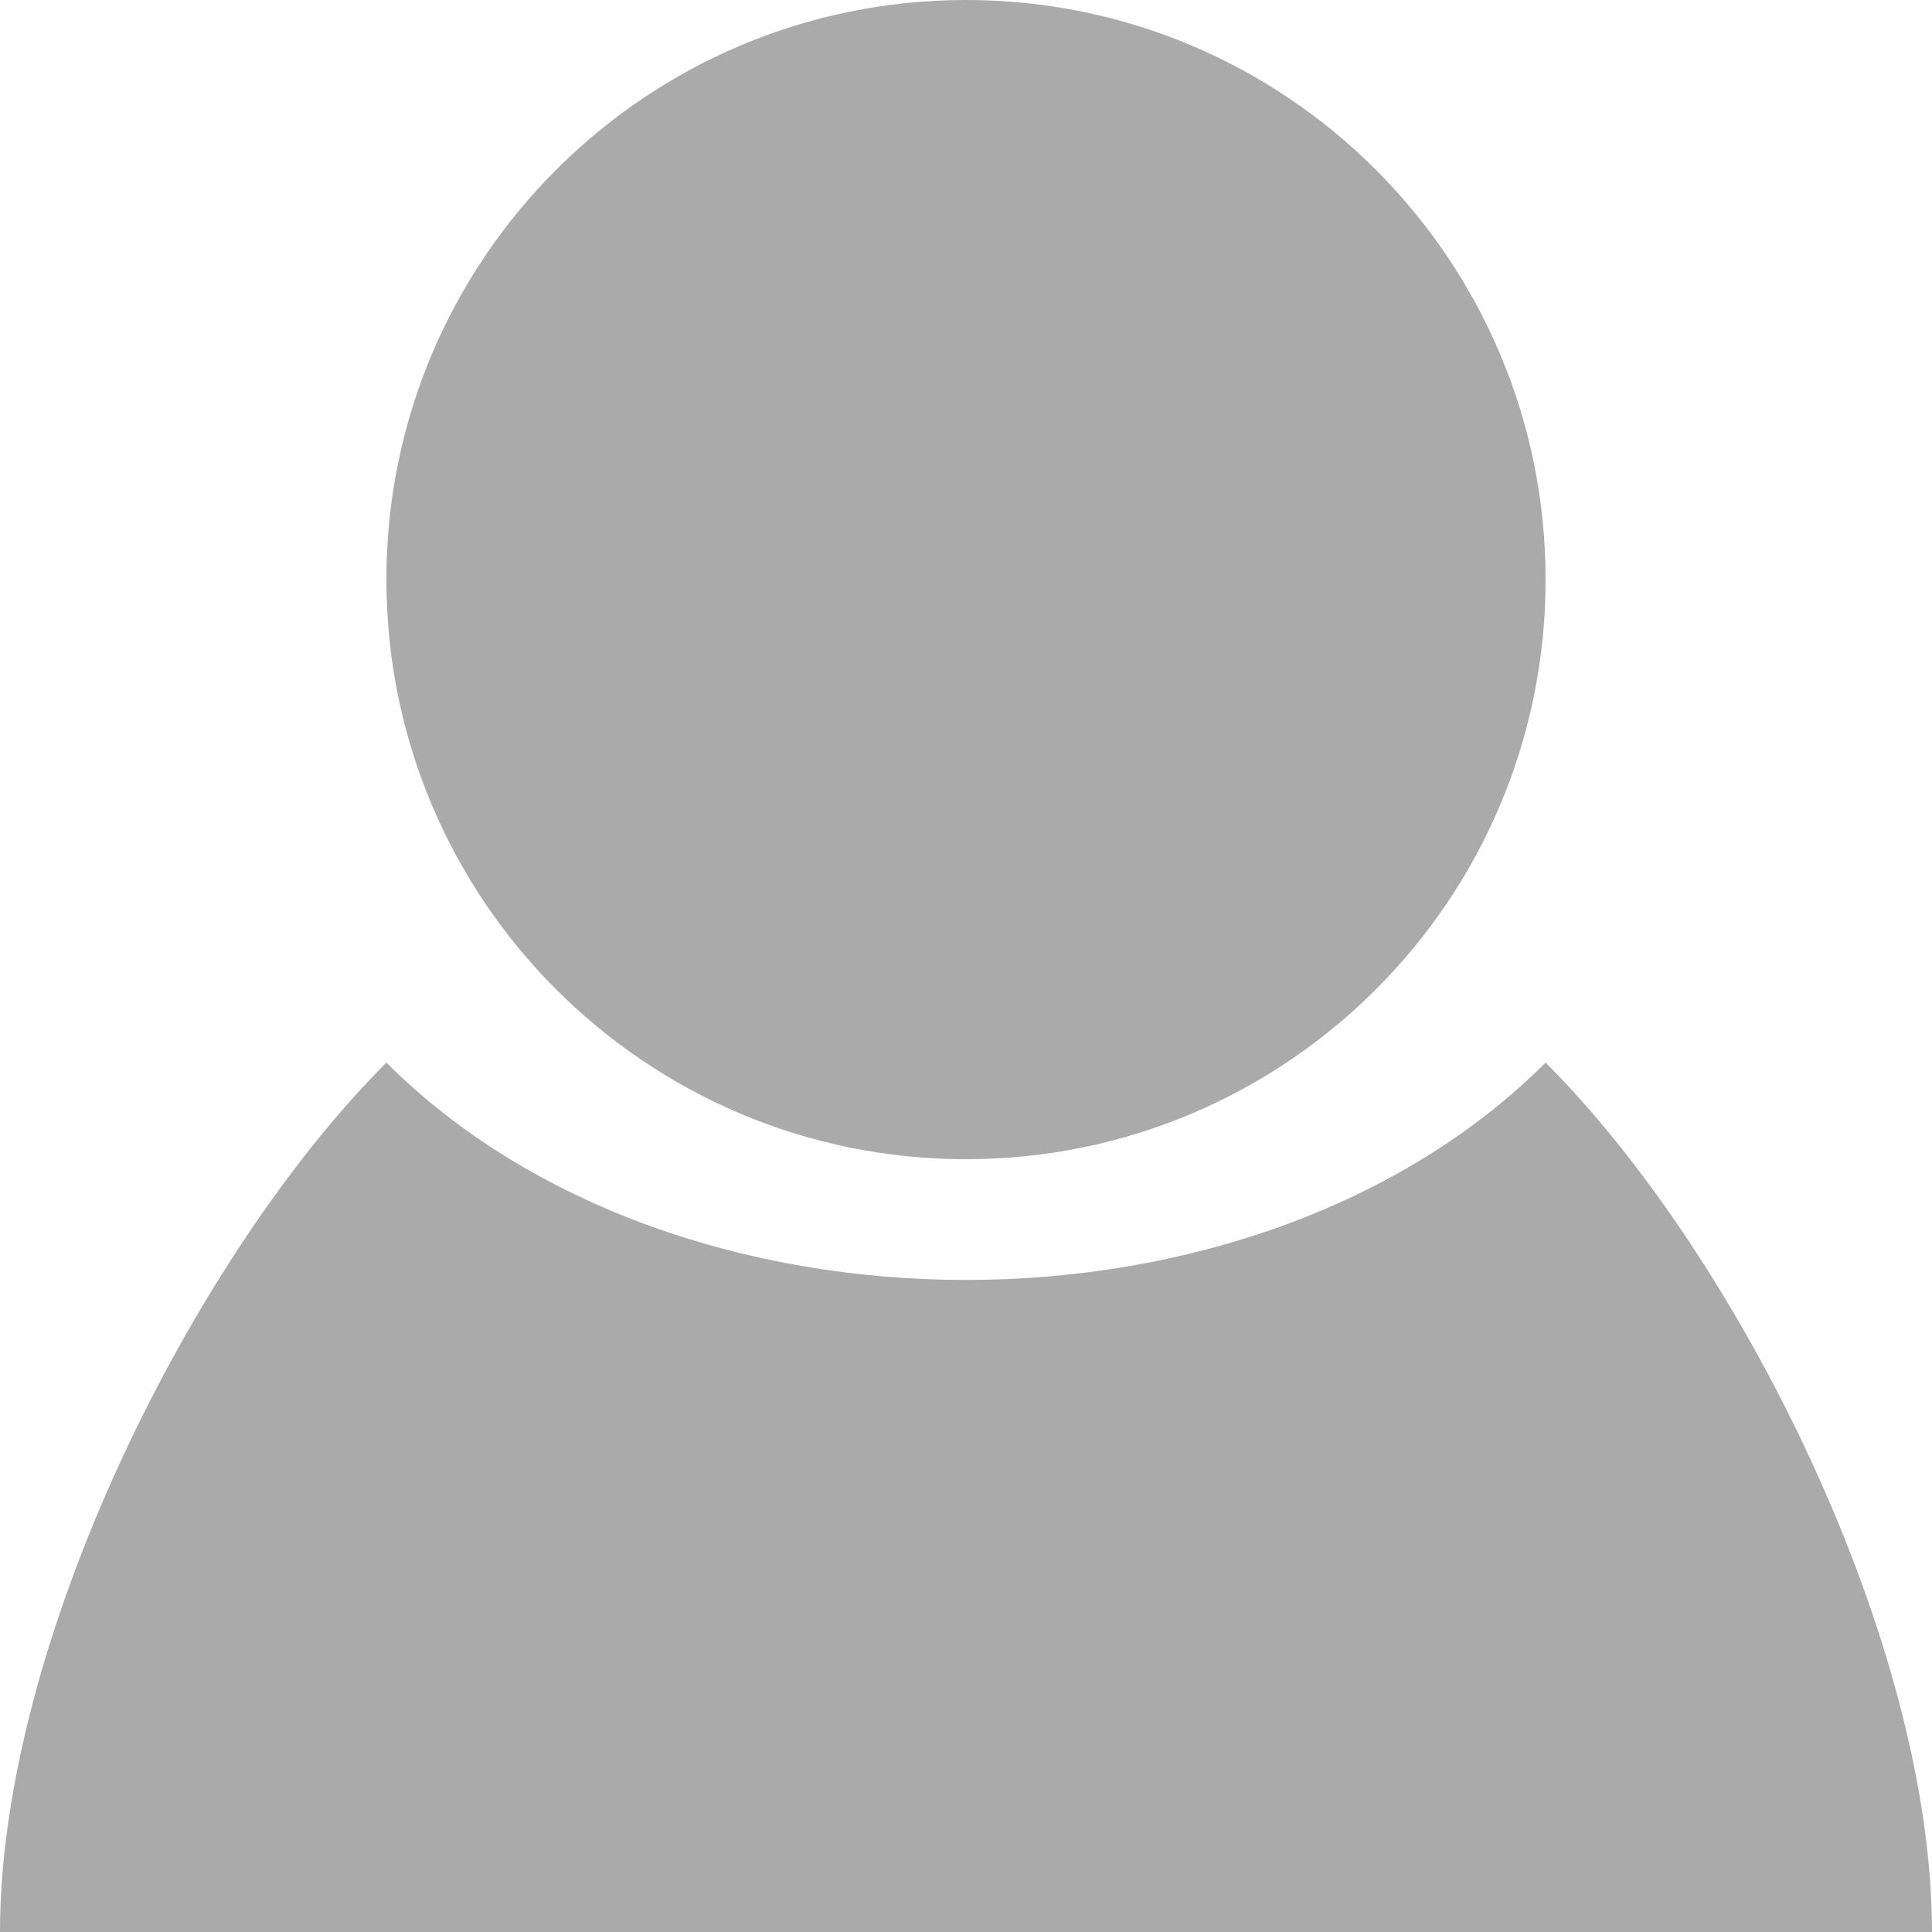
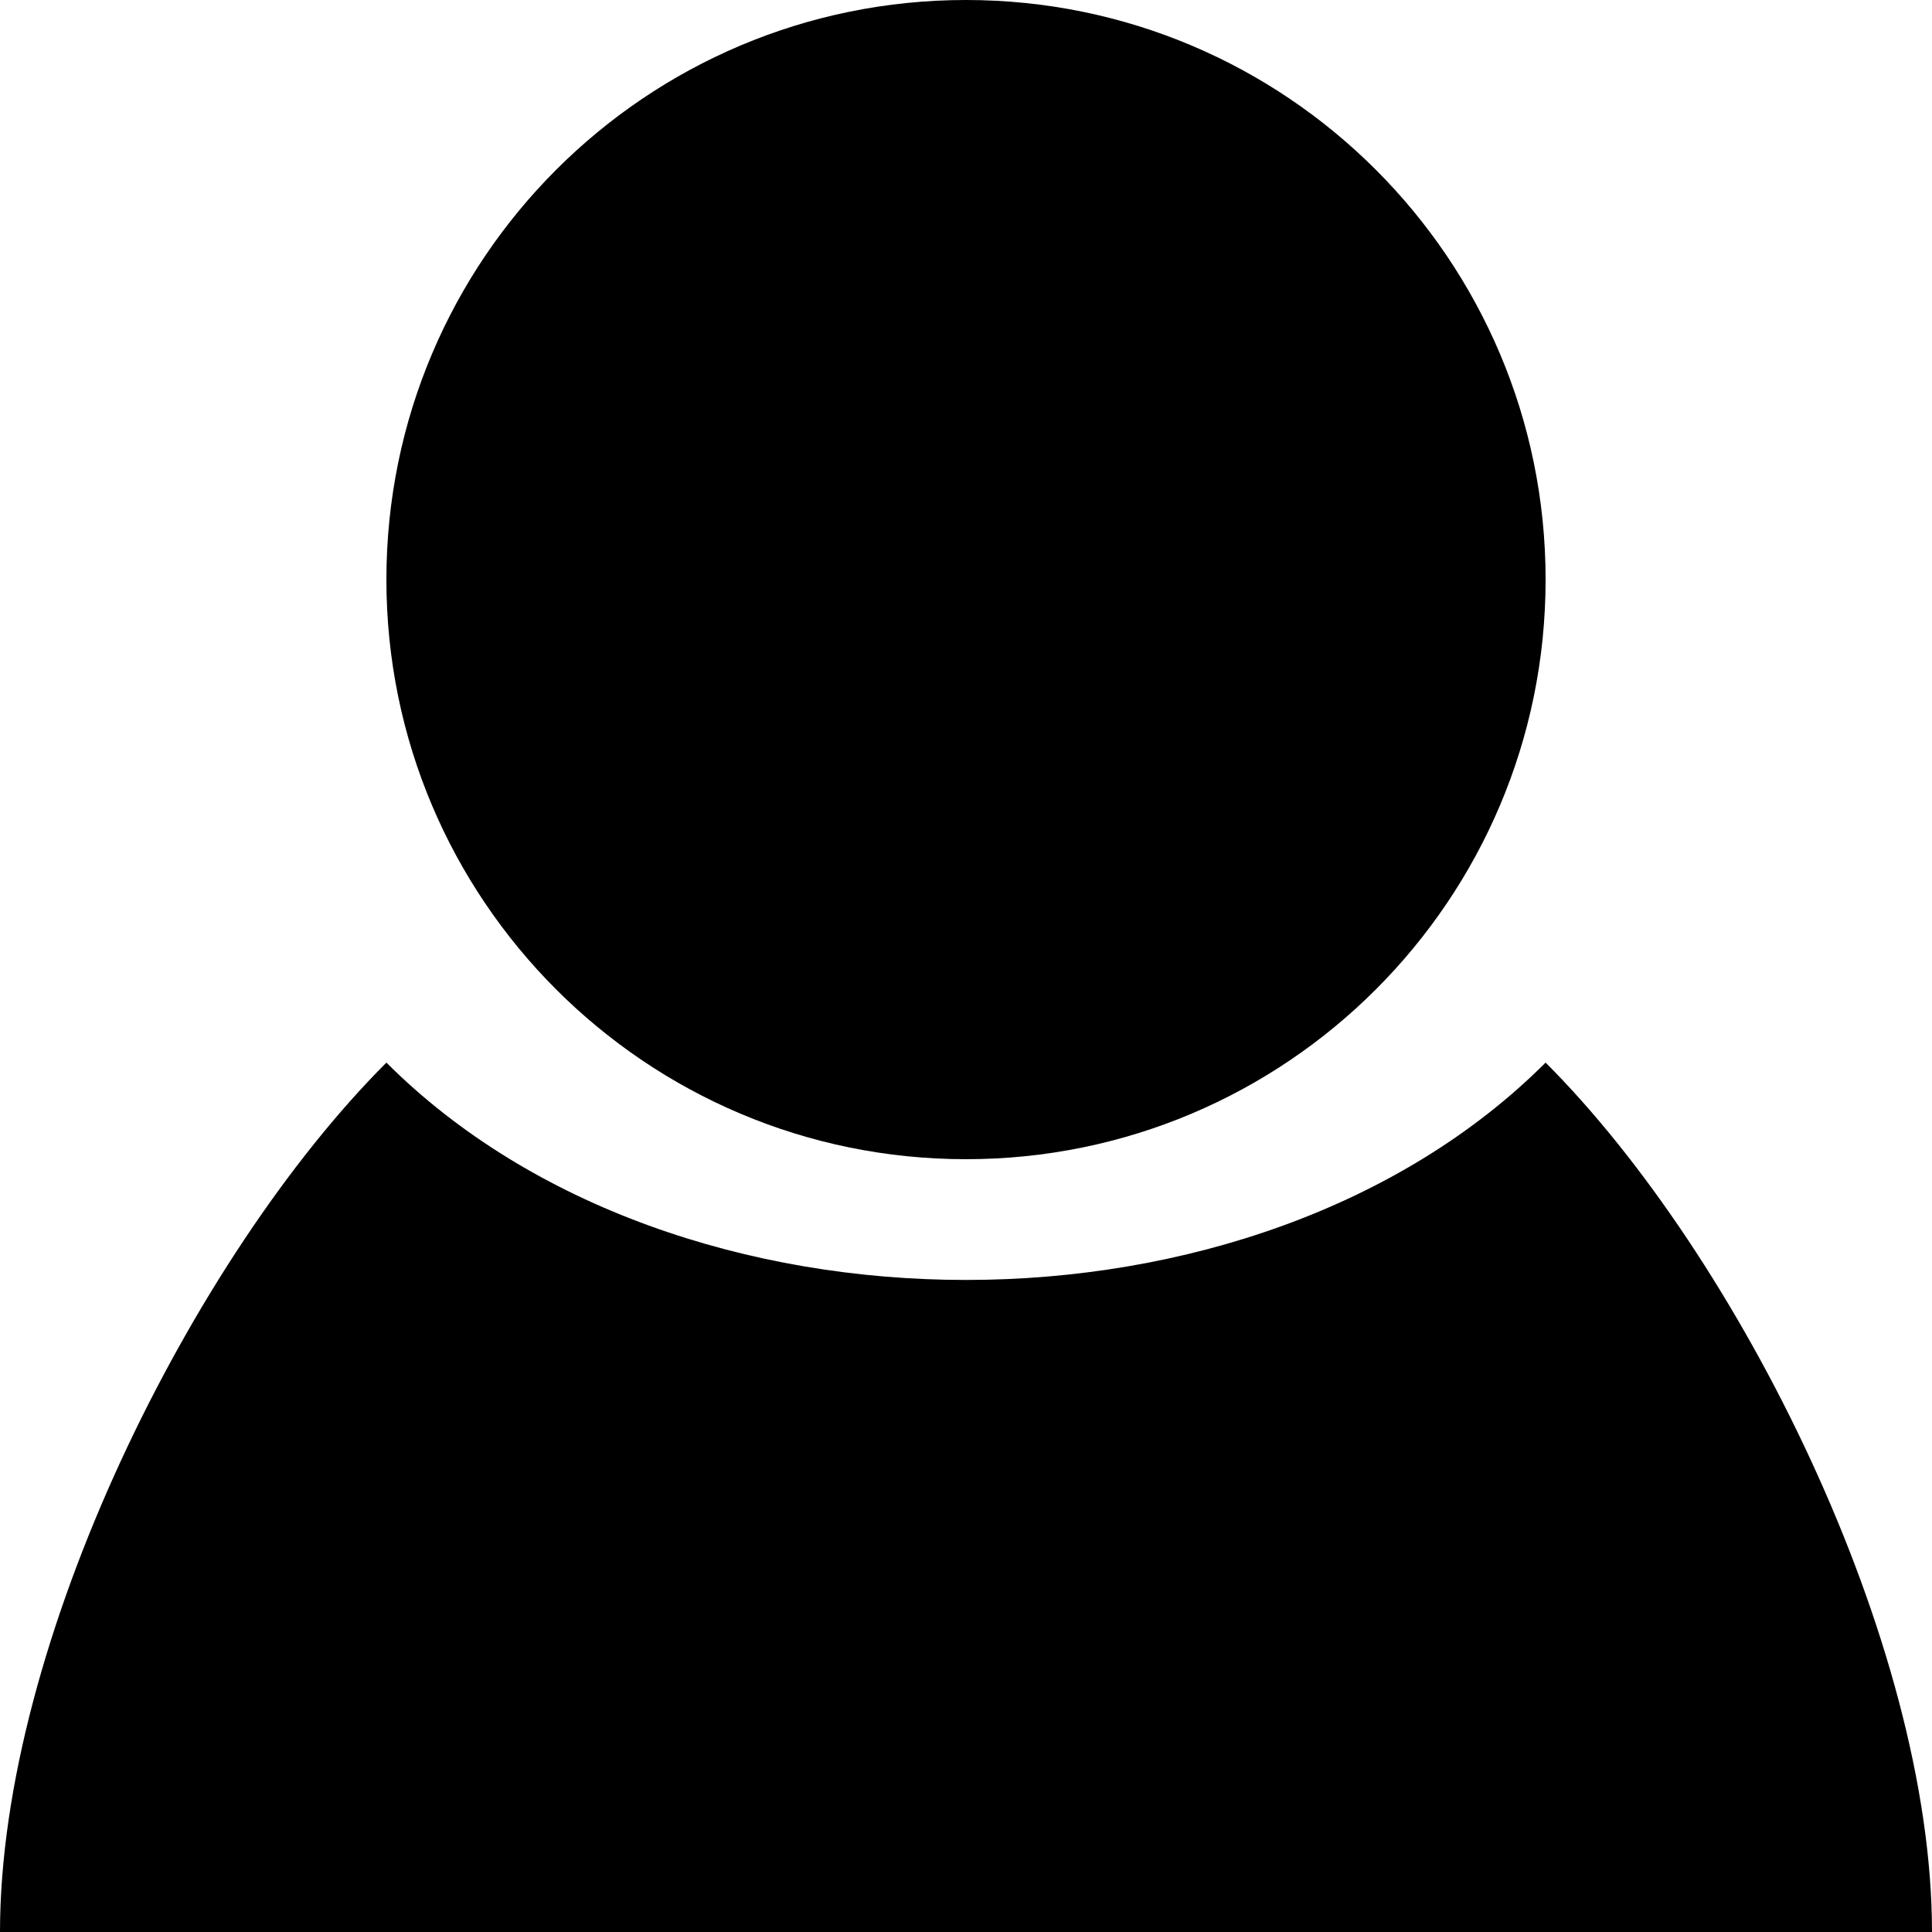
- <svg xmlns="http://www.w3.org/2000/svg" width="200" height="200" fill="#aaaaaa">
+ <svg xmlns="http://www.w3.org/2000/svg" width="200" height="200" fill="#000">
  <circle cx="100" cy="60" r="60" />
  <path d="m 0,200 c 0,-30 20,-70 40,-90 30,30 90,30 120,0 20,20 40,60 40,90 z" />
</svg>
